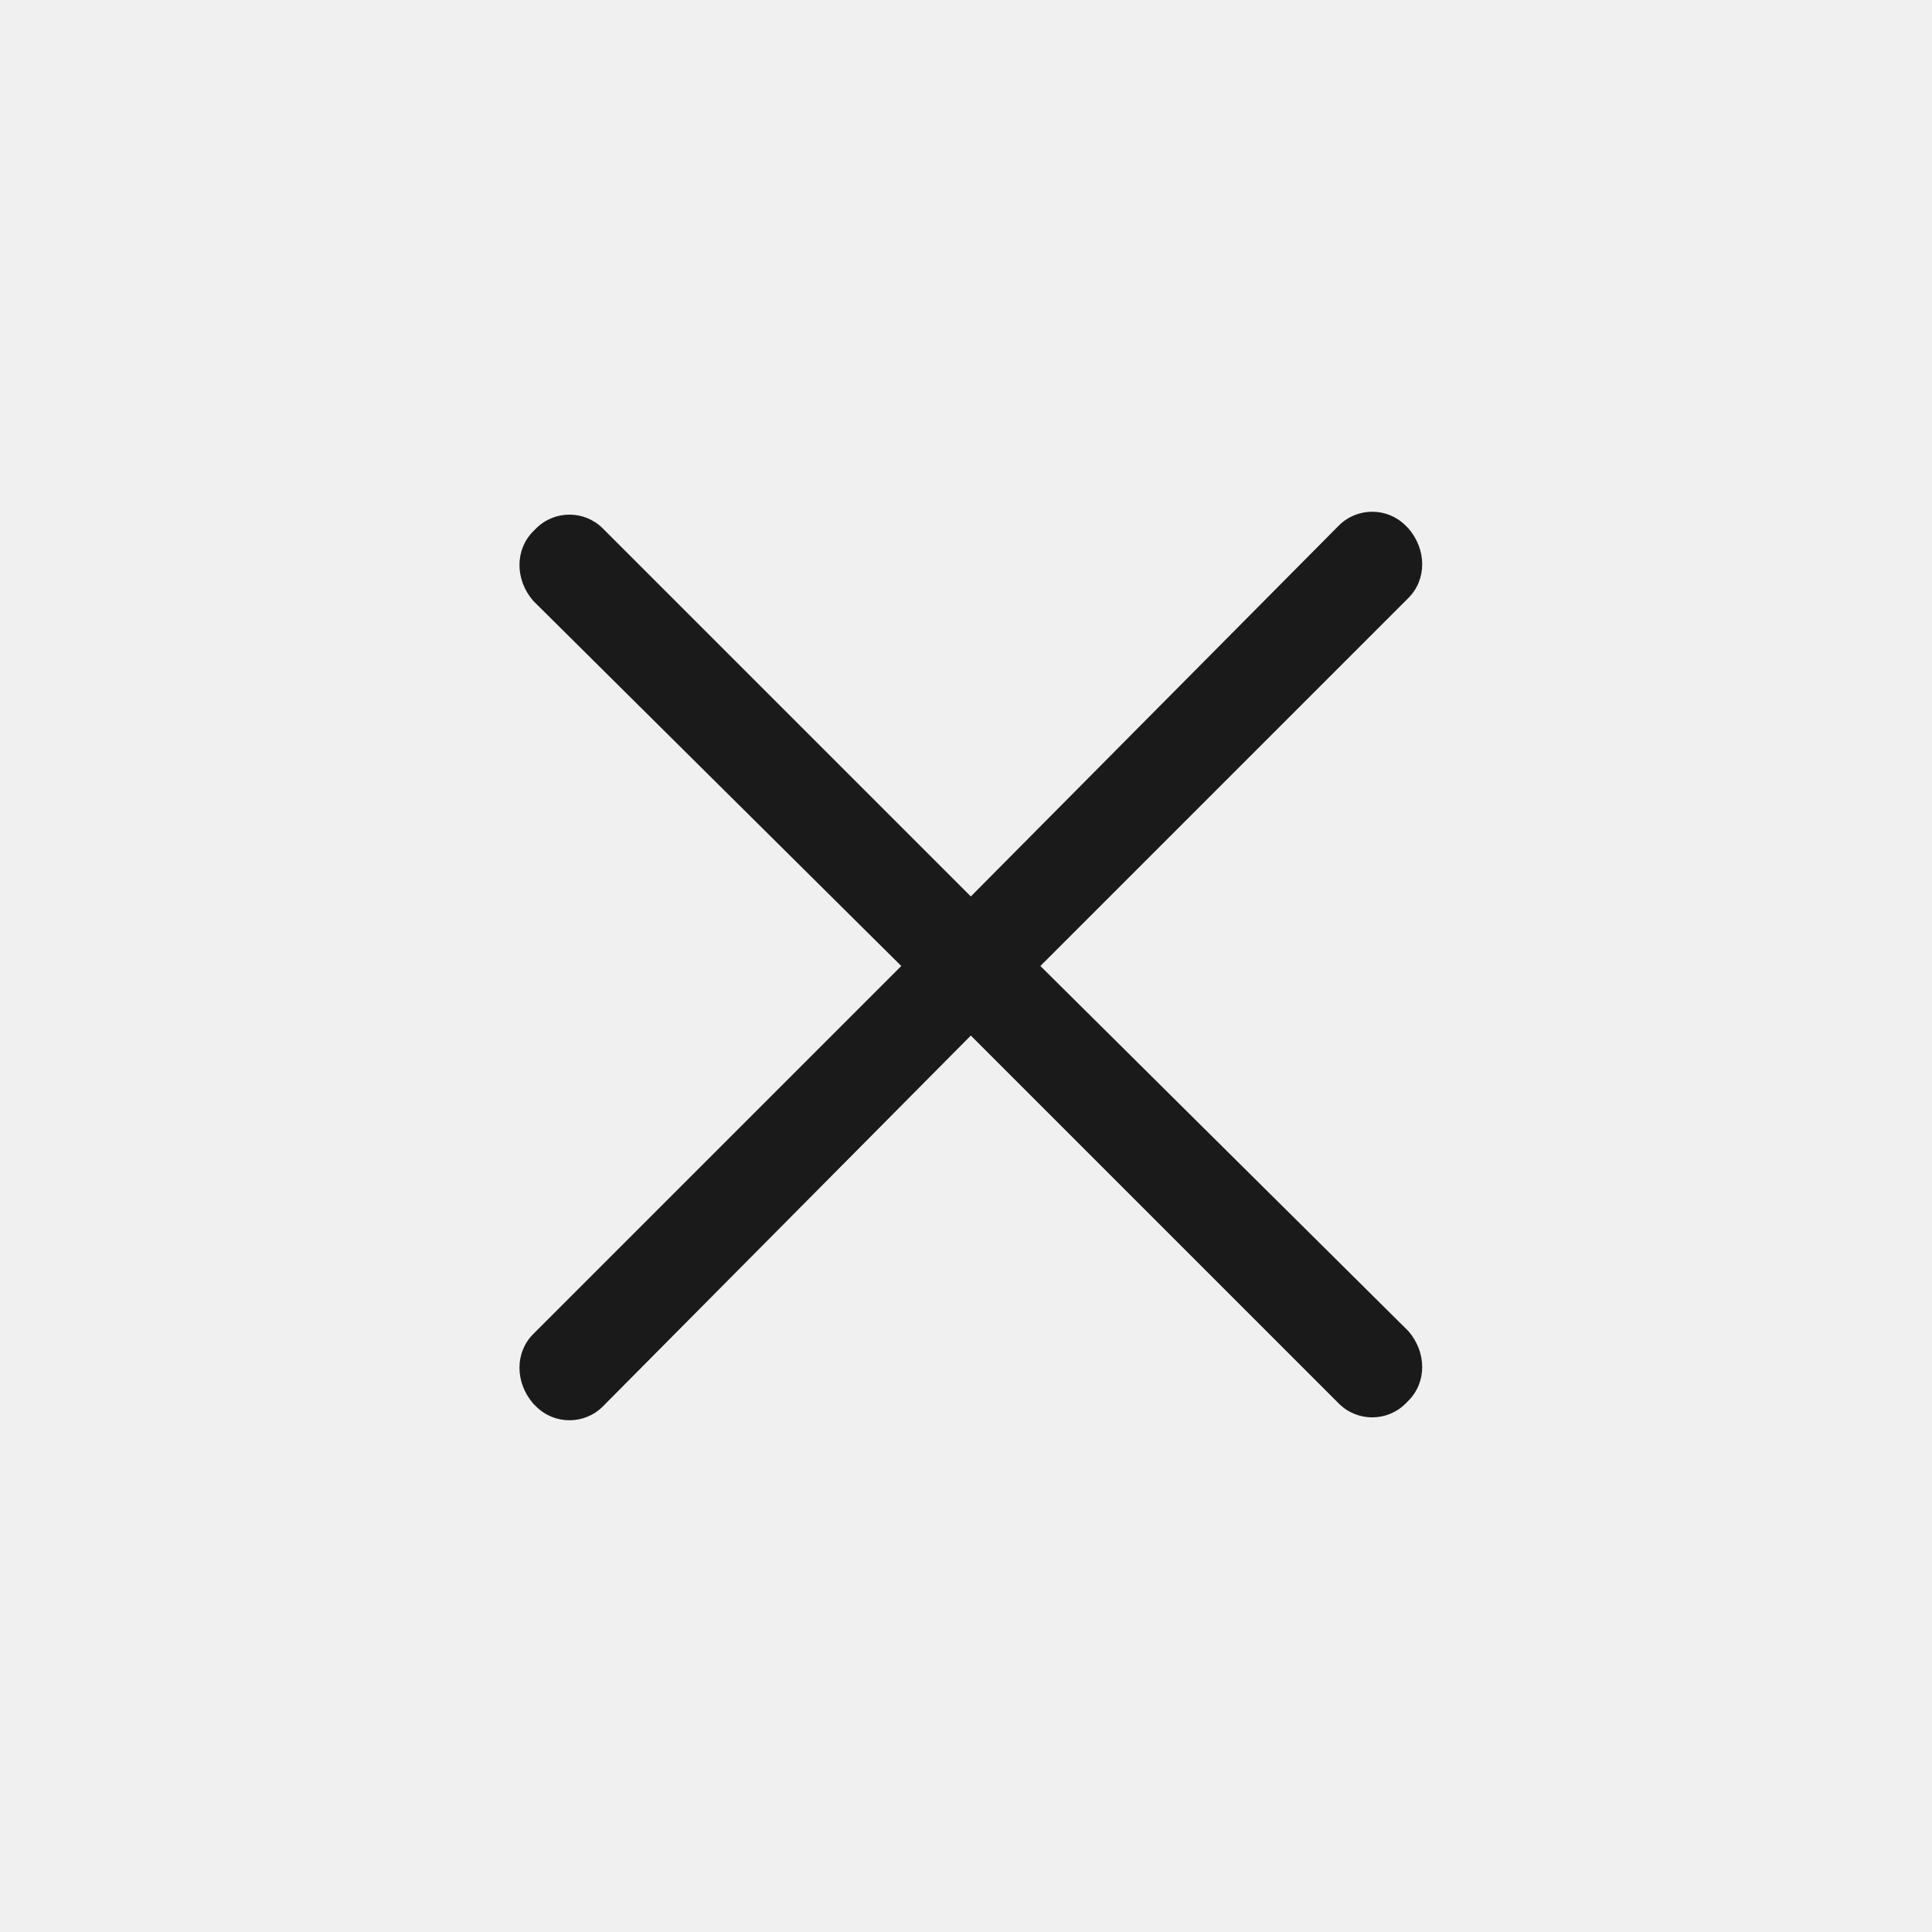
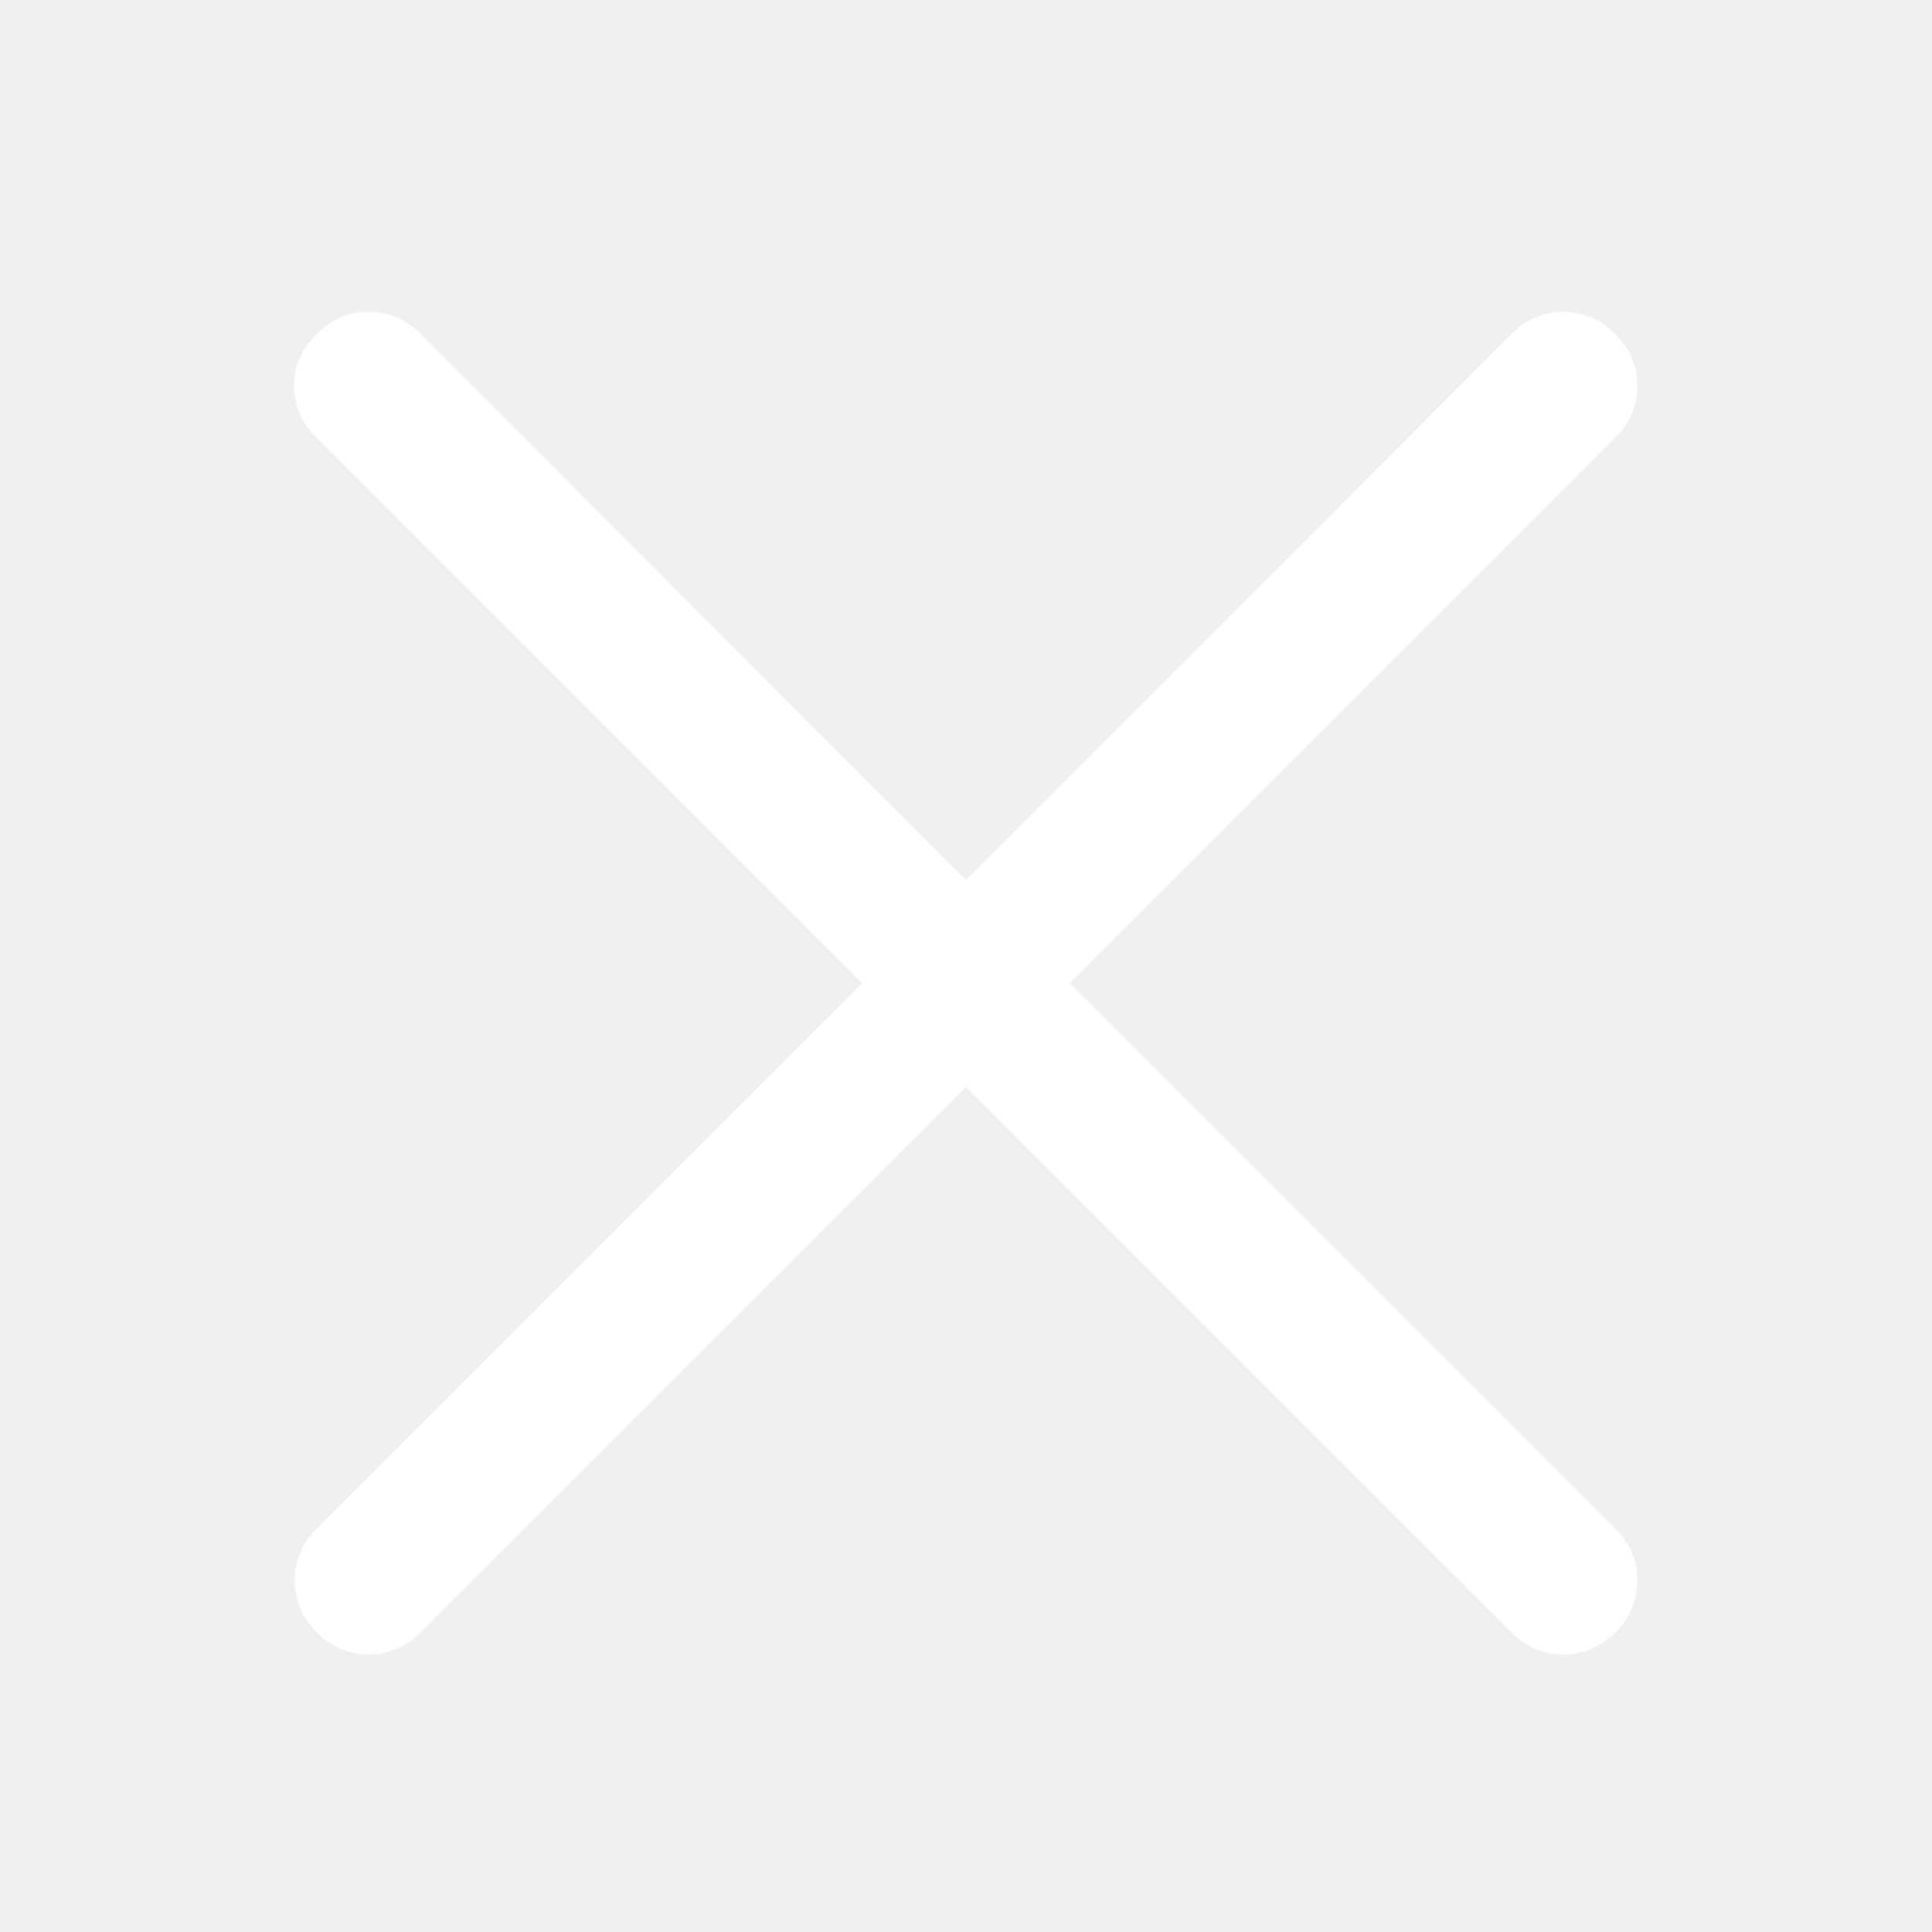
- <svg xmlns="http://www.w3.org/2000/svg" t="1607794029914" class="icon" viewBox="0 0 1024 1024" version="1.1" p-id="1715" width="20" height="20">
+ <svg xmlns="http://www.w3.org/2000/svg" t="1609002000086" class="icon" viewBox="0 0 1024 1024" version="1.1" p-id="2492" width="14" height="14">
  <defs>
    <style type="text/css" />
  </defs>
-   <path d="M551.424 512l195.072-195.072c9.728-9.728 9.728-25.6 0-36.864l-1.536-1.536c-9.728-9.728-25.6-9.728-35.328 0L514.56 475.136 319.488 280.064c-9.728-9.728-25.6-9.728-35.328 0l-1.536 1.536c-9.728 9.728-9.728 25.6 0 36.864L477.696 512 282.624 707.072c-9.728 9.728-9.728 25.6 0 36.864l1.536 1.536c9.728 9.728 25.6 9.728 35.328 0L514.56 548.864l195.072 195.072c9.728 9.728 25.6 9.728 35.328 0l1.536-1.536c9.728-9.728 9.728-25.6 0-36.864L551.424 512z" fill="#1A1A1A" p-id="1716" />
+   <path d="M566.976 521.097L856.883 231.189c14.634-14.634 14.634-38.76 0-53.394l-1.582-1.582c-14.634-14.634-38.76-14.634-53.394 0L512 466.517 222.093 176.214c-14.634-14.634-38.76-14.634-53.394 0l-1.582 1.582c-15.029 14.634-15.029 38.76 0 53.394l289.907 289.907L167.117 811.004c-14.634 14.634-14.634 38.76 0 53.394l1.582 1.582c14.634 14.634 38.76 14.634 53.394 0L512 576.072 801.907 865.979c14.634 14.634 38.76 14.634 53.394 0l1.582-1.582c14.634-14.634 14.634-38.76 0-53.394L566.976 521.097z" fill="#ffffff" p-id="2493" />
</svg>
